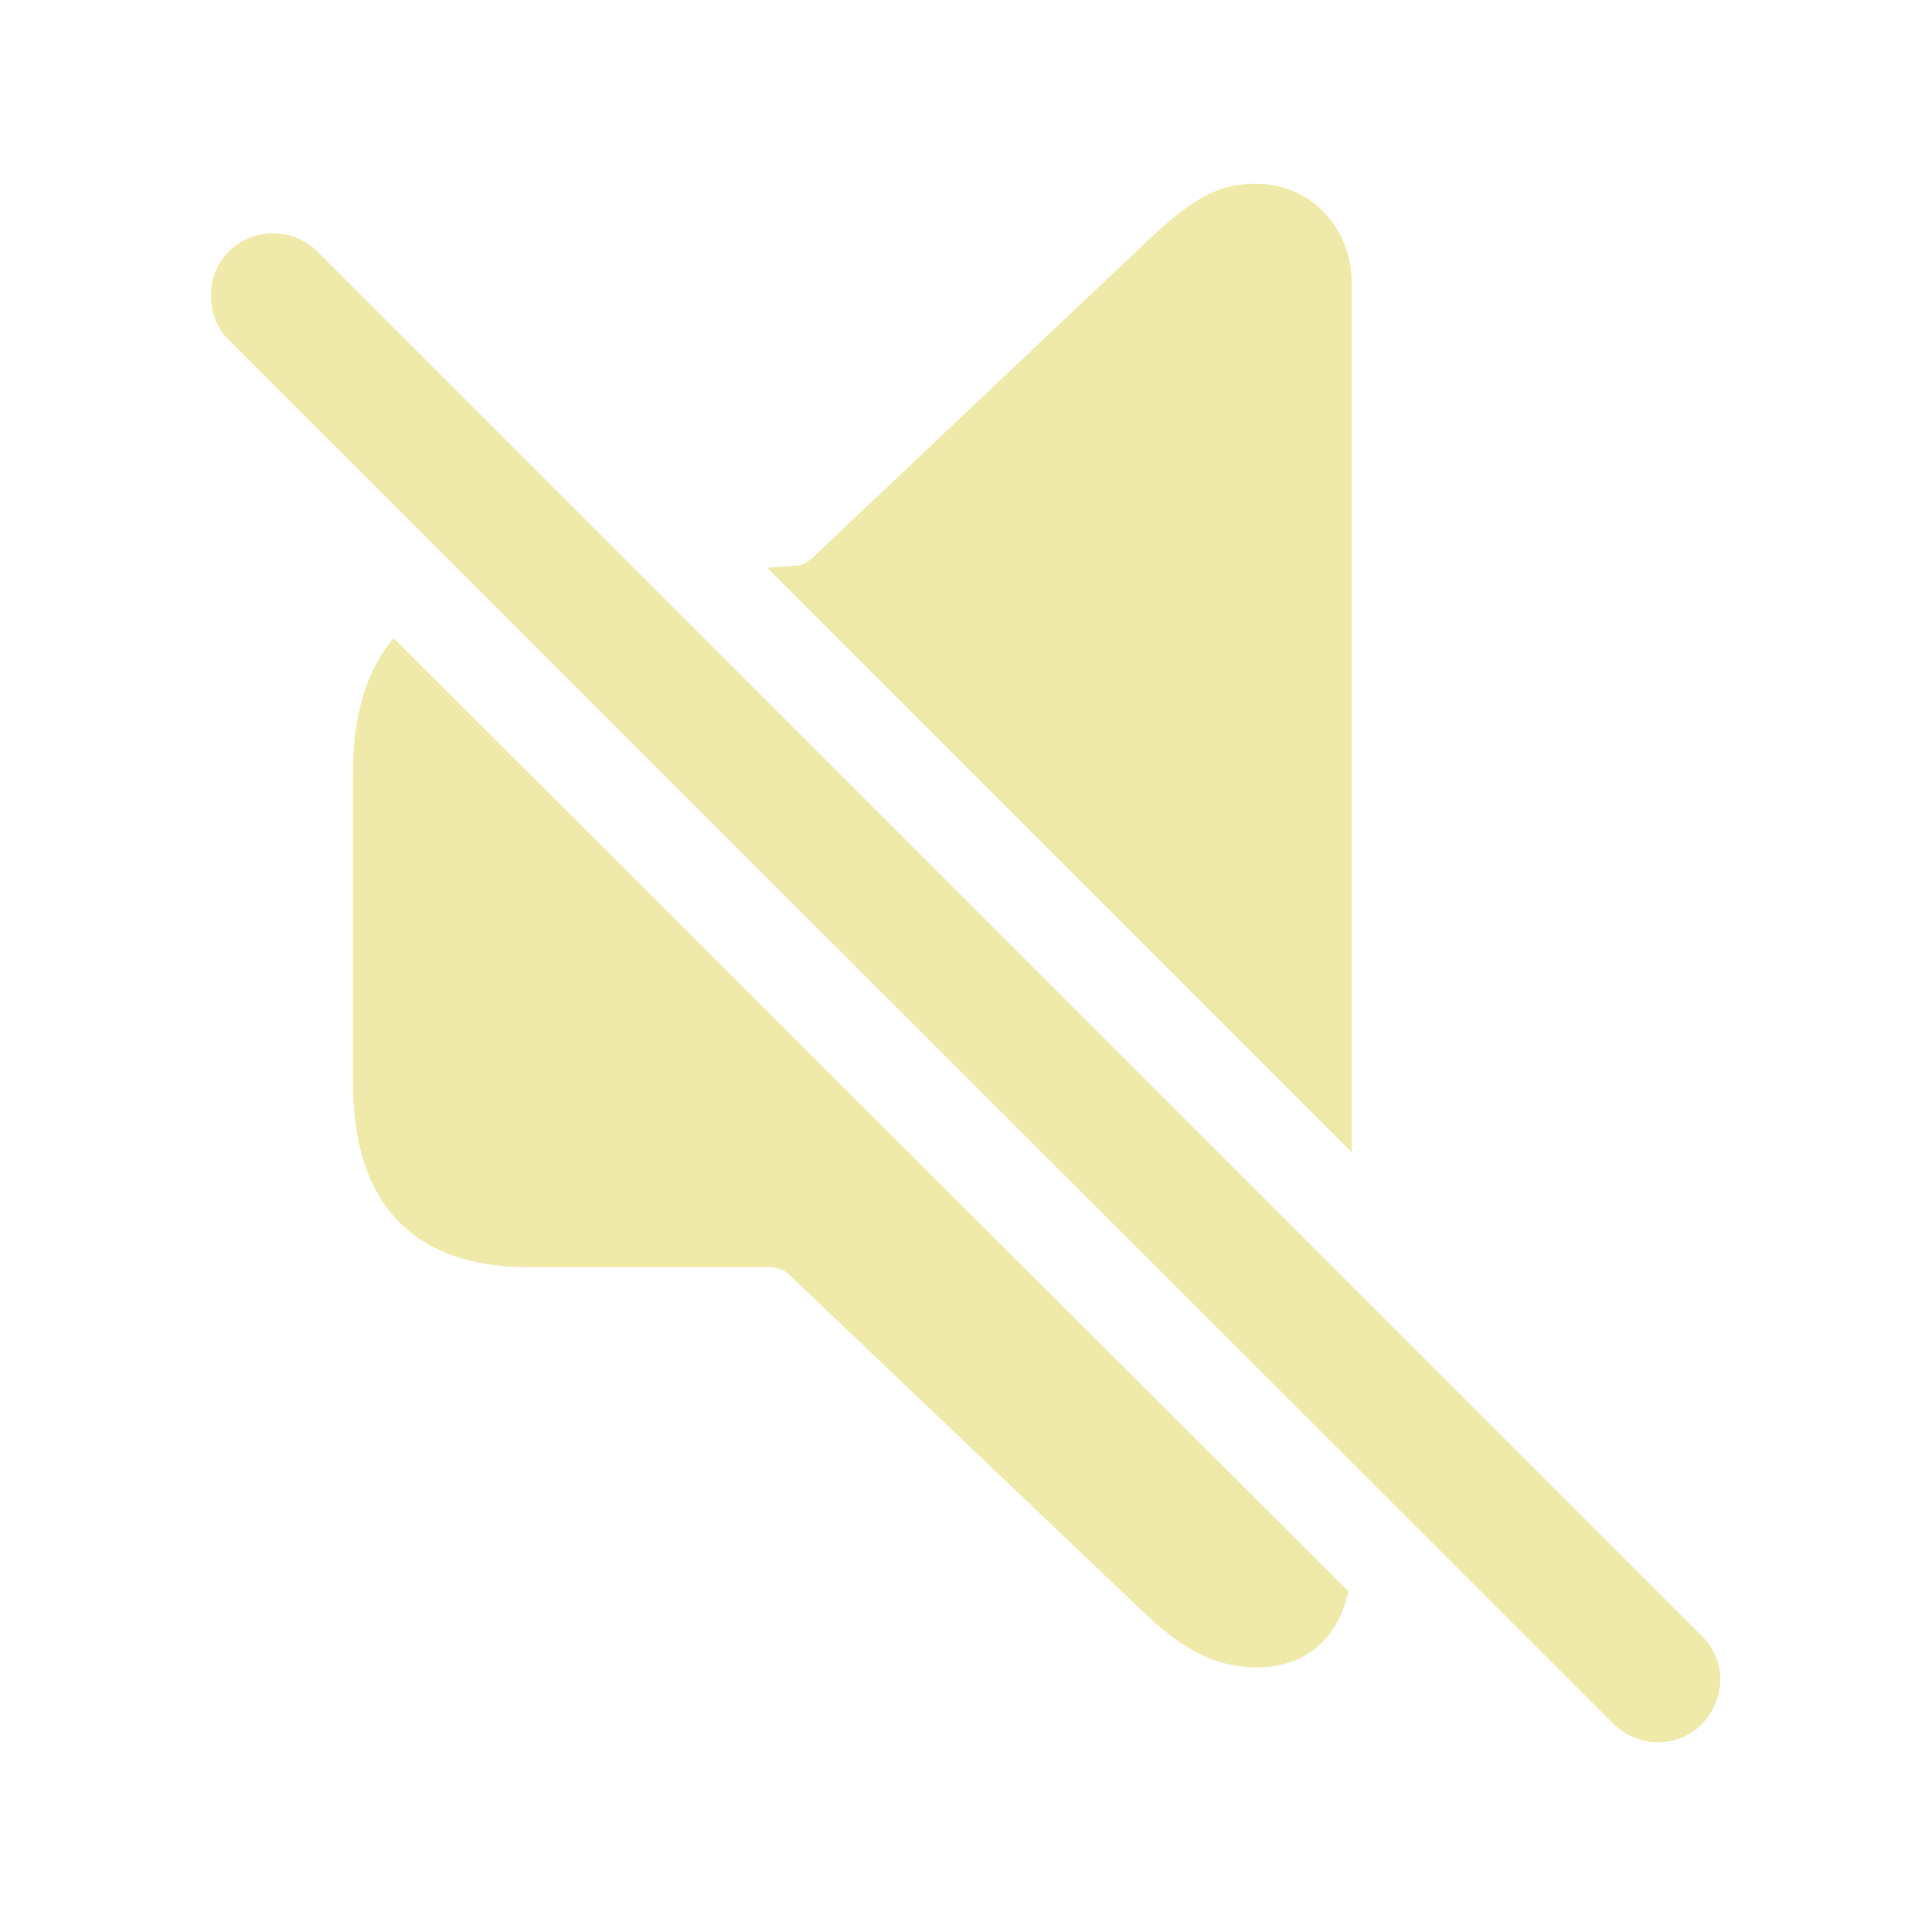
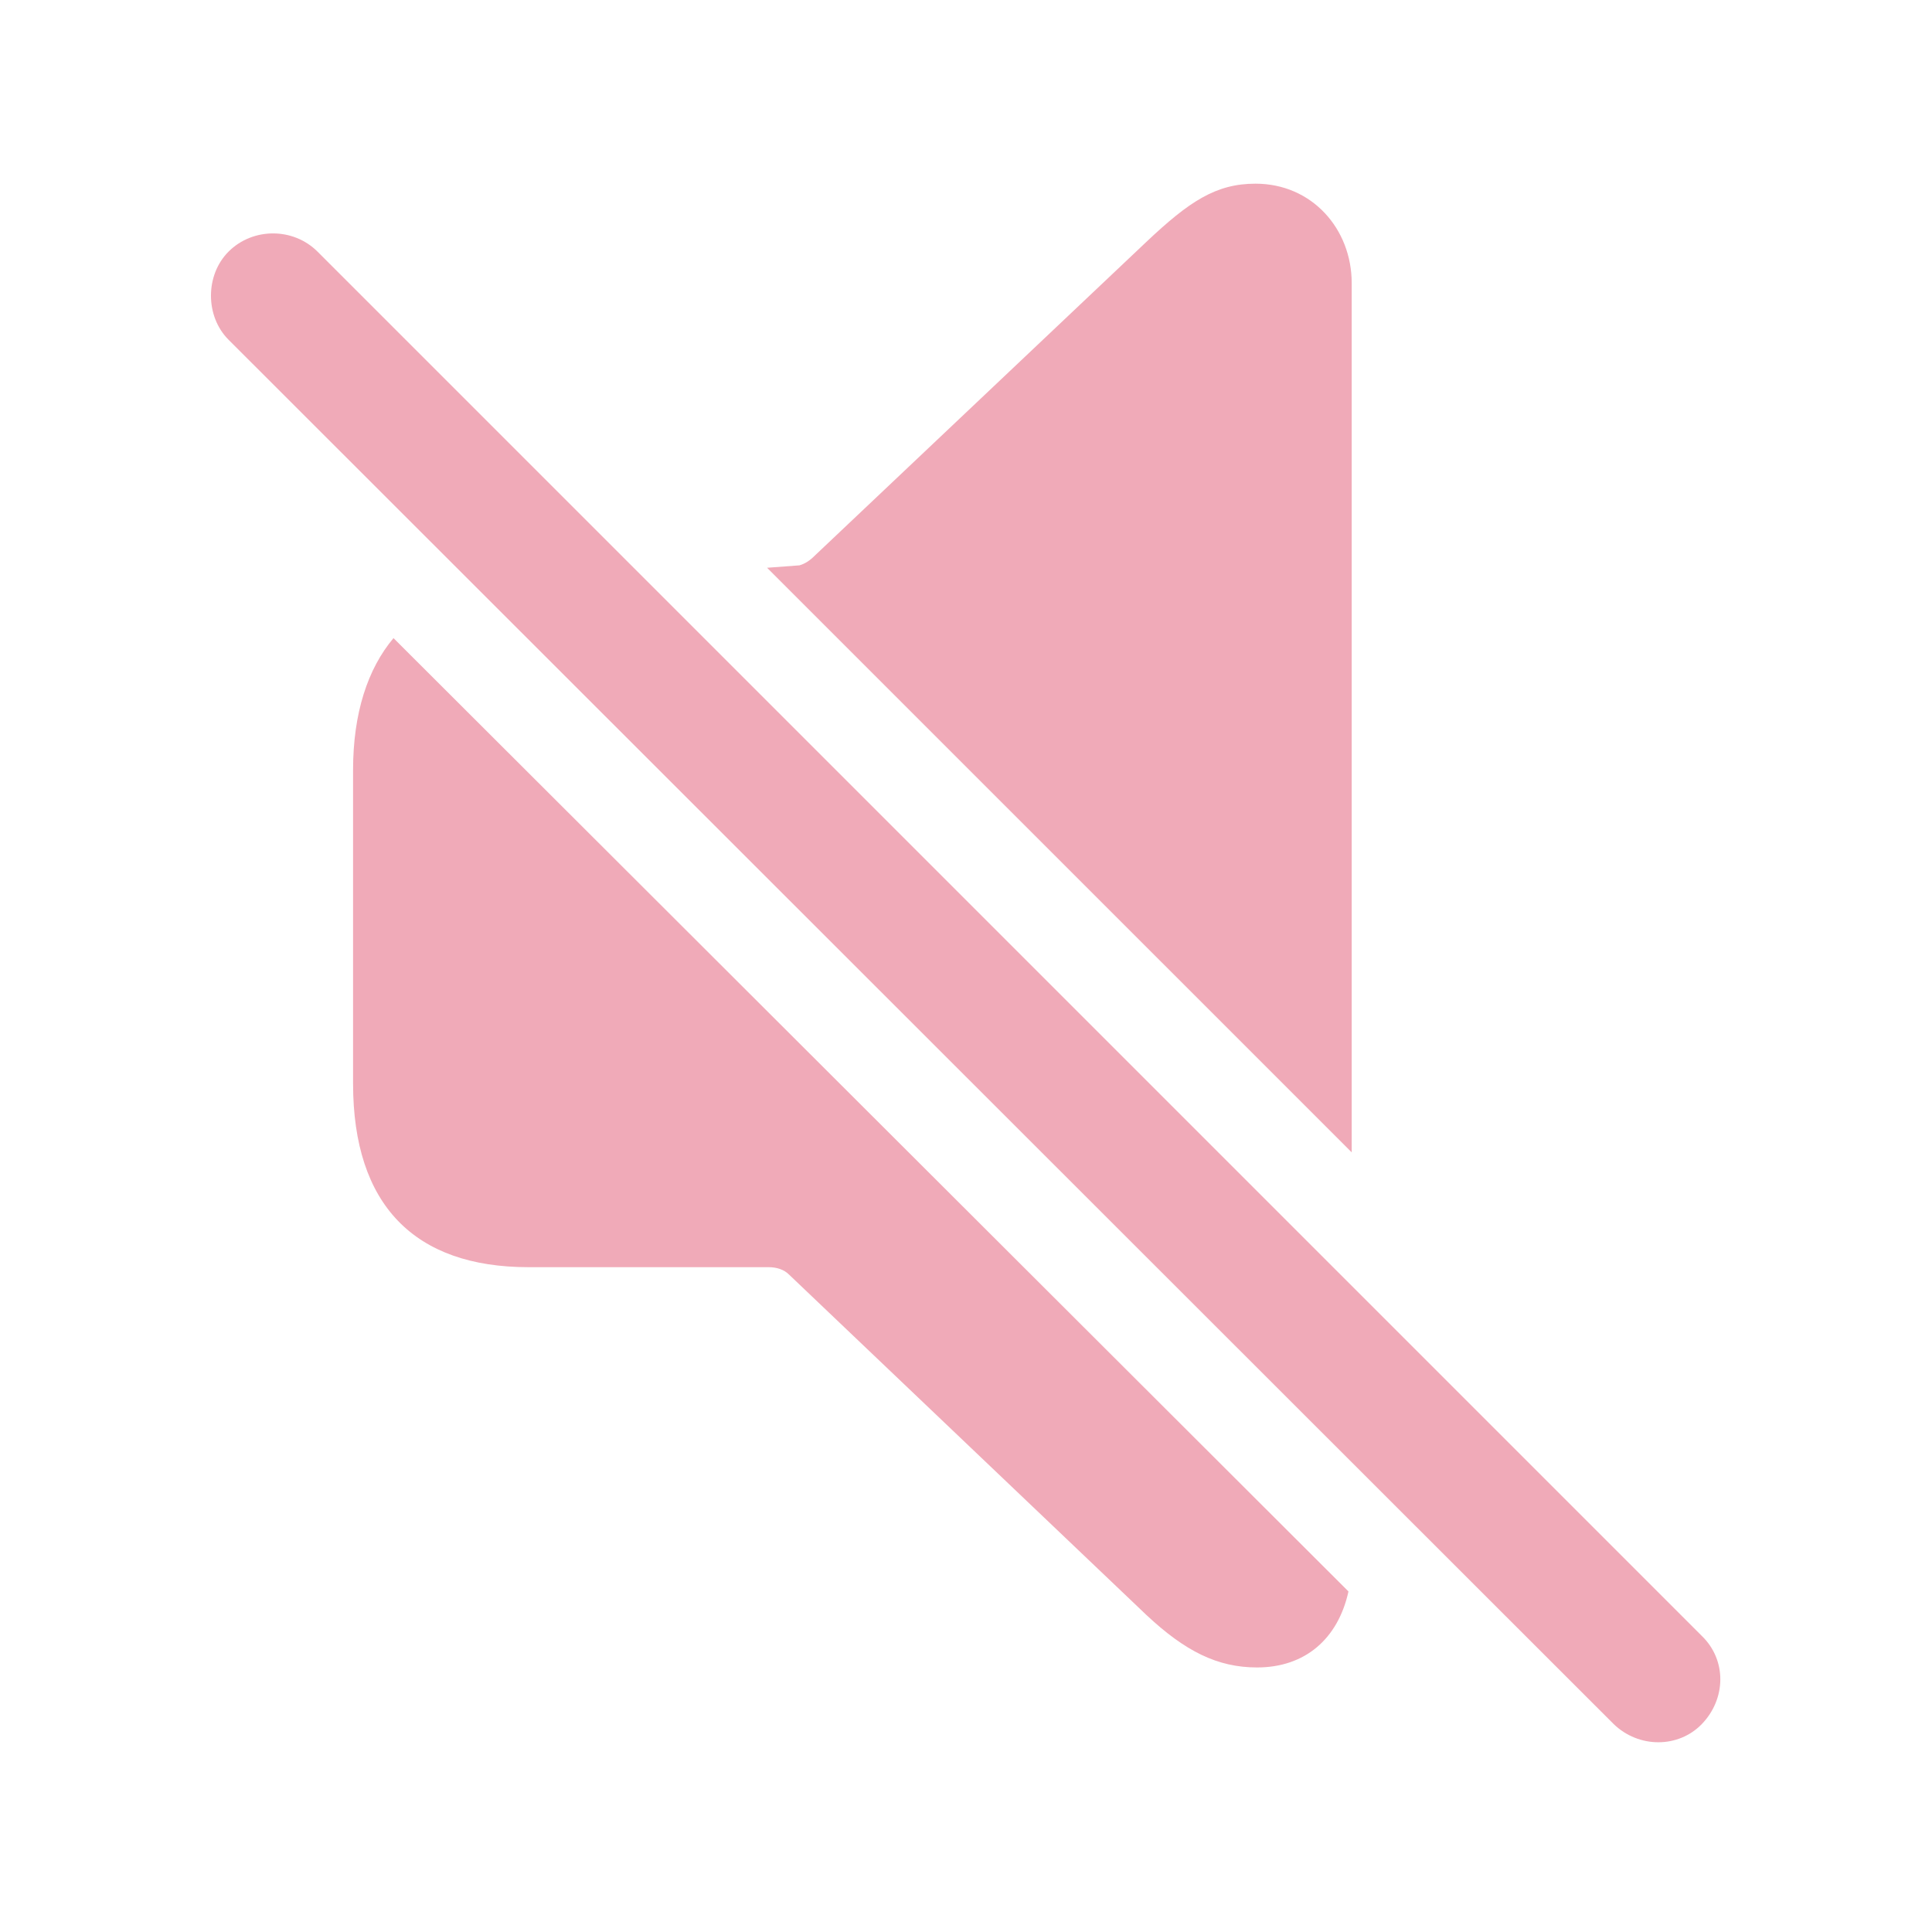
- <svg fill="#F0EAAA" width="120px" height="120px" viewBox="0 0 56 56">
+ <svg fill="#F0AAB8" width="120px" height="120px" viewBox="0 0 56 56">
  <path d="M 39.18 33.402 L 39.18 8.207 C 39.18 6.637 38.031 5.324 36.391 5.324 C 35.242 5.324 34.469 5.84 33.227 7.012 L 23.617 16.105 C 23.477 16.246 23.336 16.34 23.172 16.387 L 22.234 16.457 Z M 46.773 49.973 C 47.5 50.676 48.648 50.676 49.328 49.973 C 50.031 49.246 50.055 48.121 49.328 47.418 L 9.203 7.293 C 8.5 6.59 7.328 6.59 6.625 7.293 C 5.945 7.973 5.945 9.168 6.625 9.848 Z M 36.437 48.332 C 37.82 48.332 38.781 47.512 39.086 46.129 L 11.406 18.496 C 10.656 19.387 10.234 20.676 10.234 22.316 L 10.234 31.41 C 10.234 34.926 12.015 36.73 15.32 36.73 L 22.281 36.73 C 22.515 36.73 22.727 36.801 22.867 36.941 L 33.227 46.809 C 34.352 47.863 35.289 48.332 36.437 48.332 Z" />
</svg>
